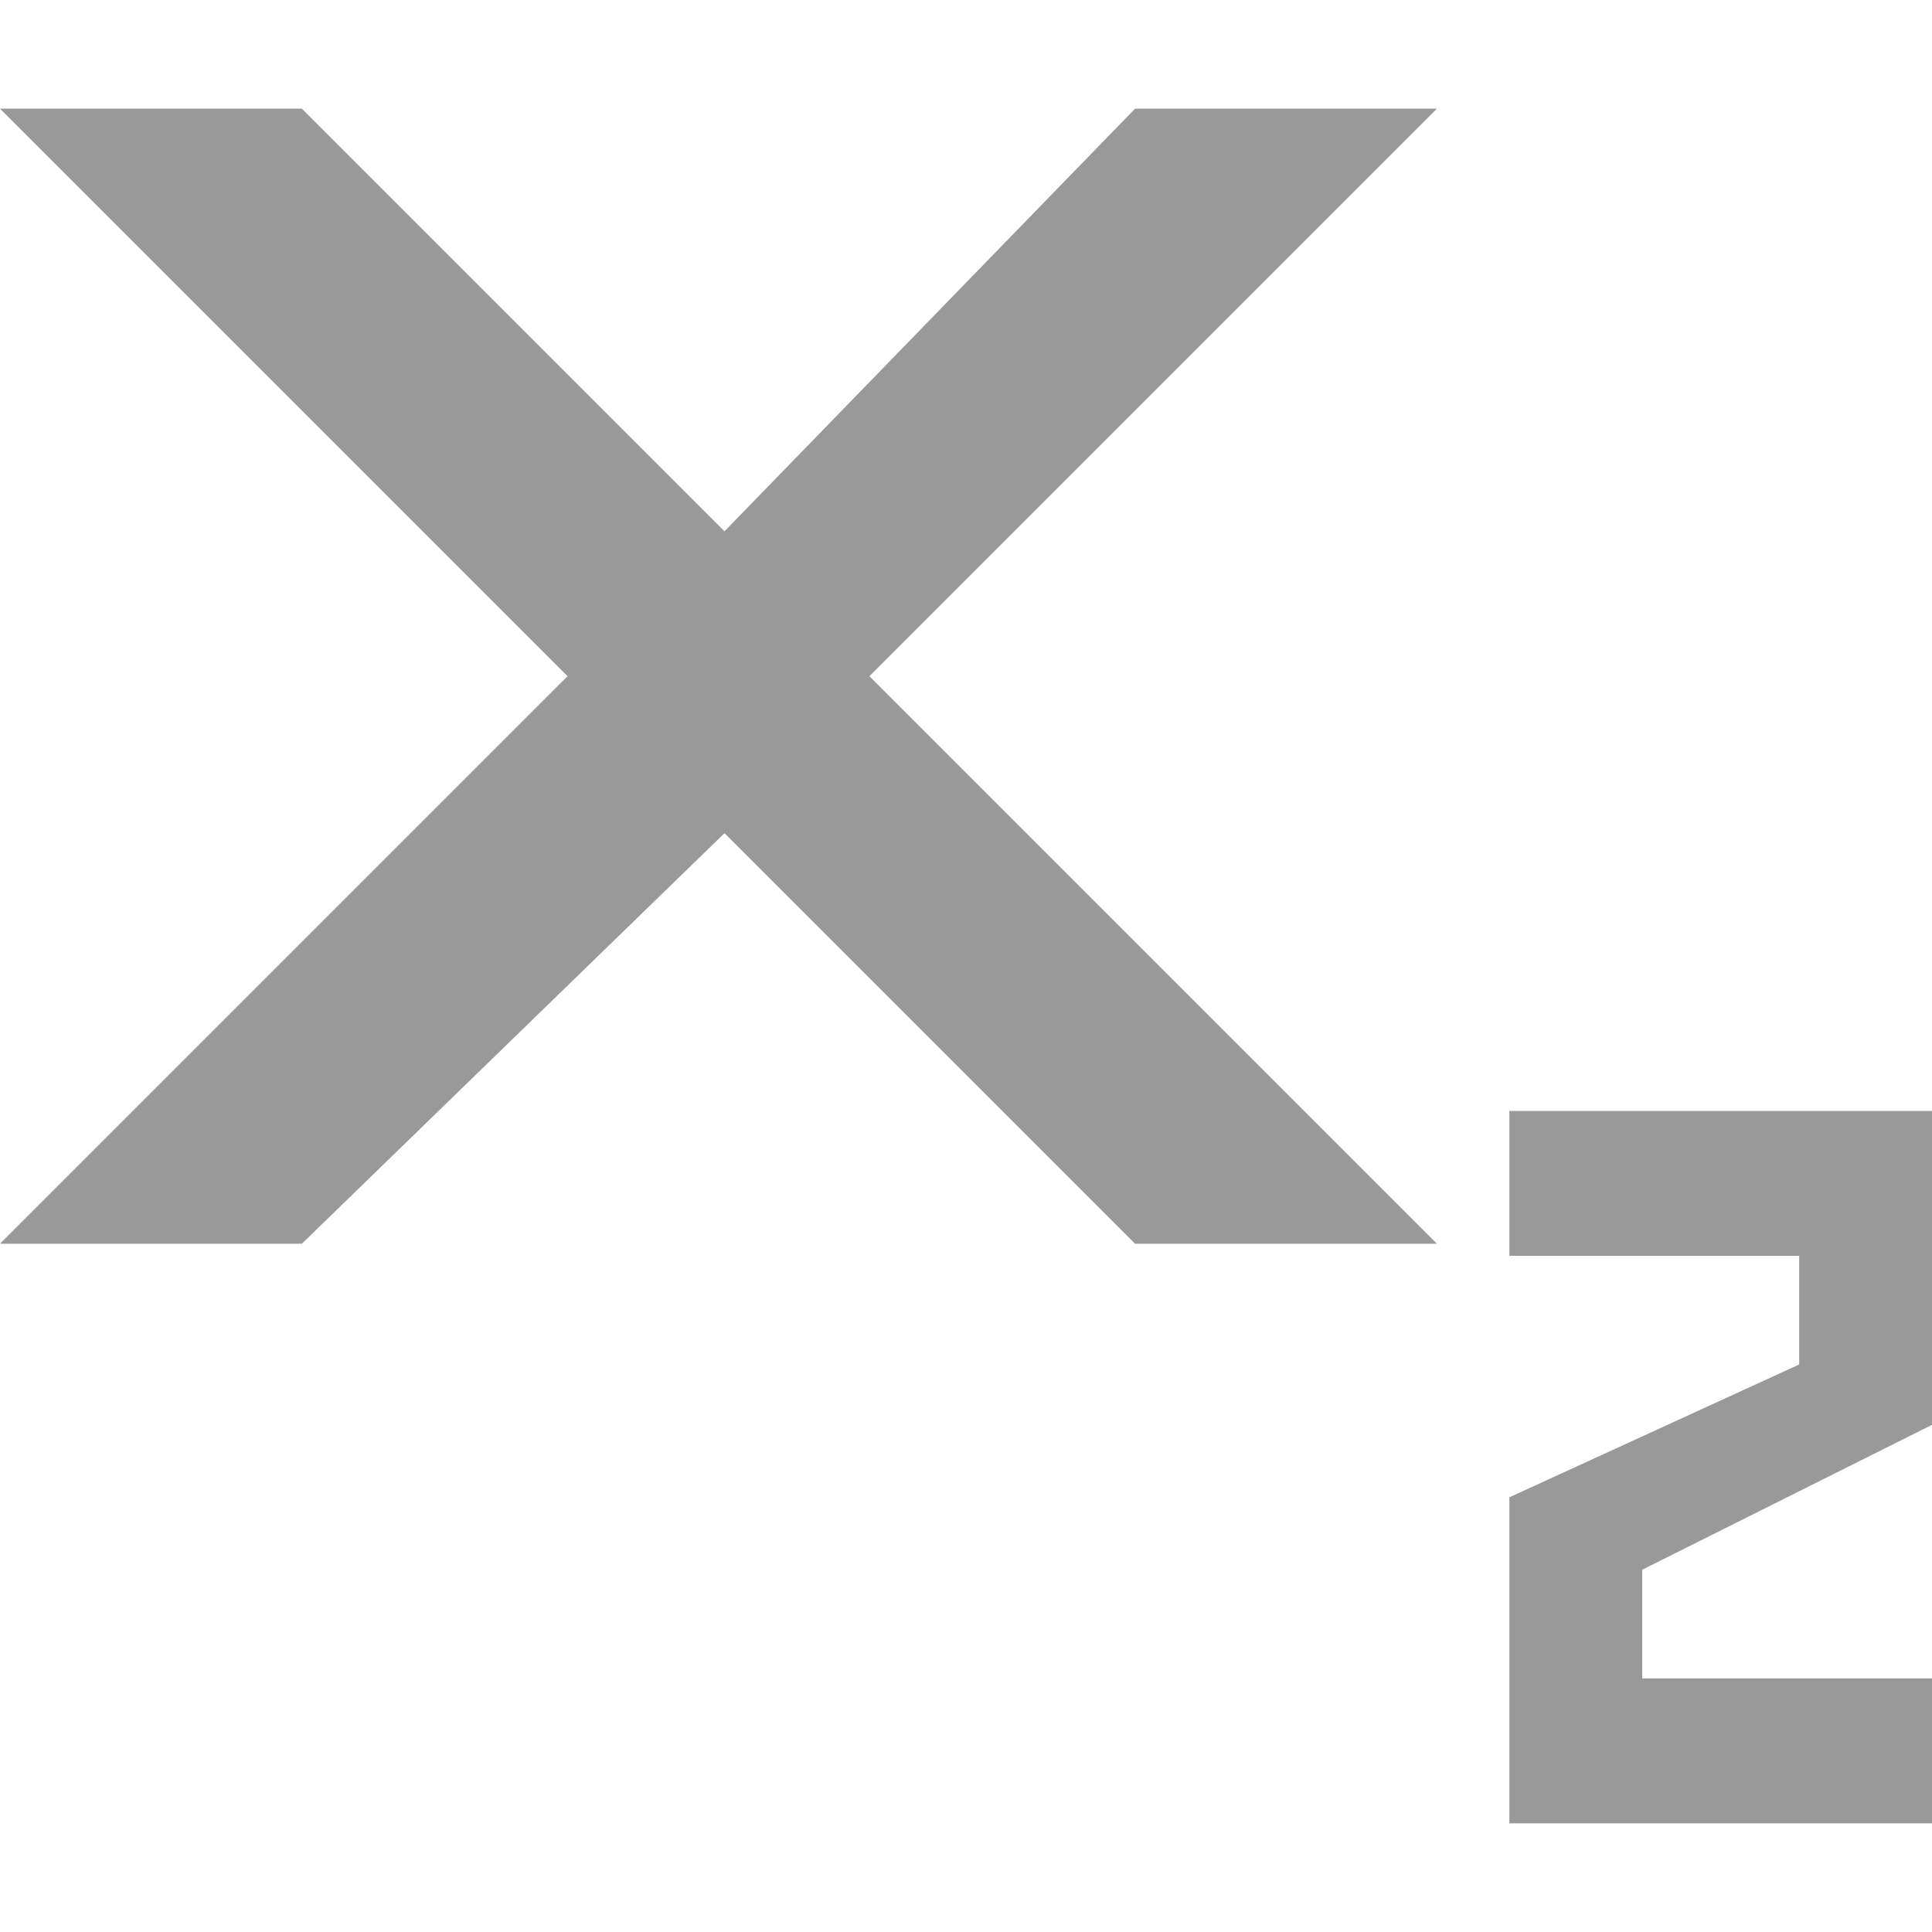
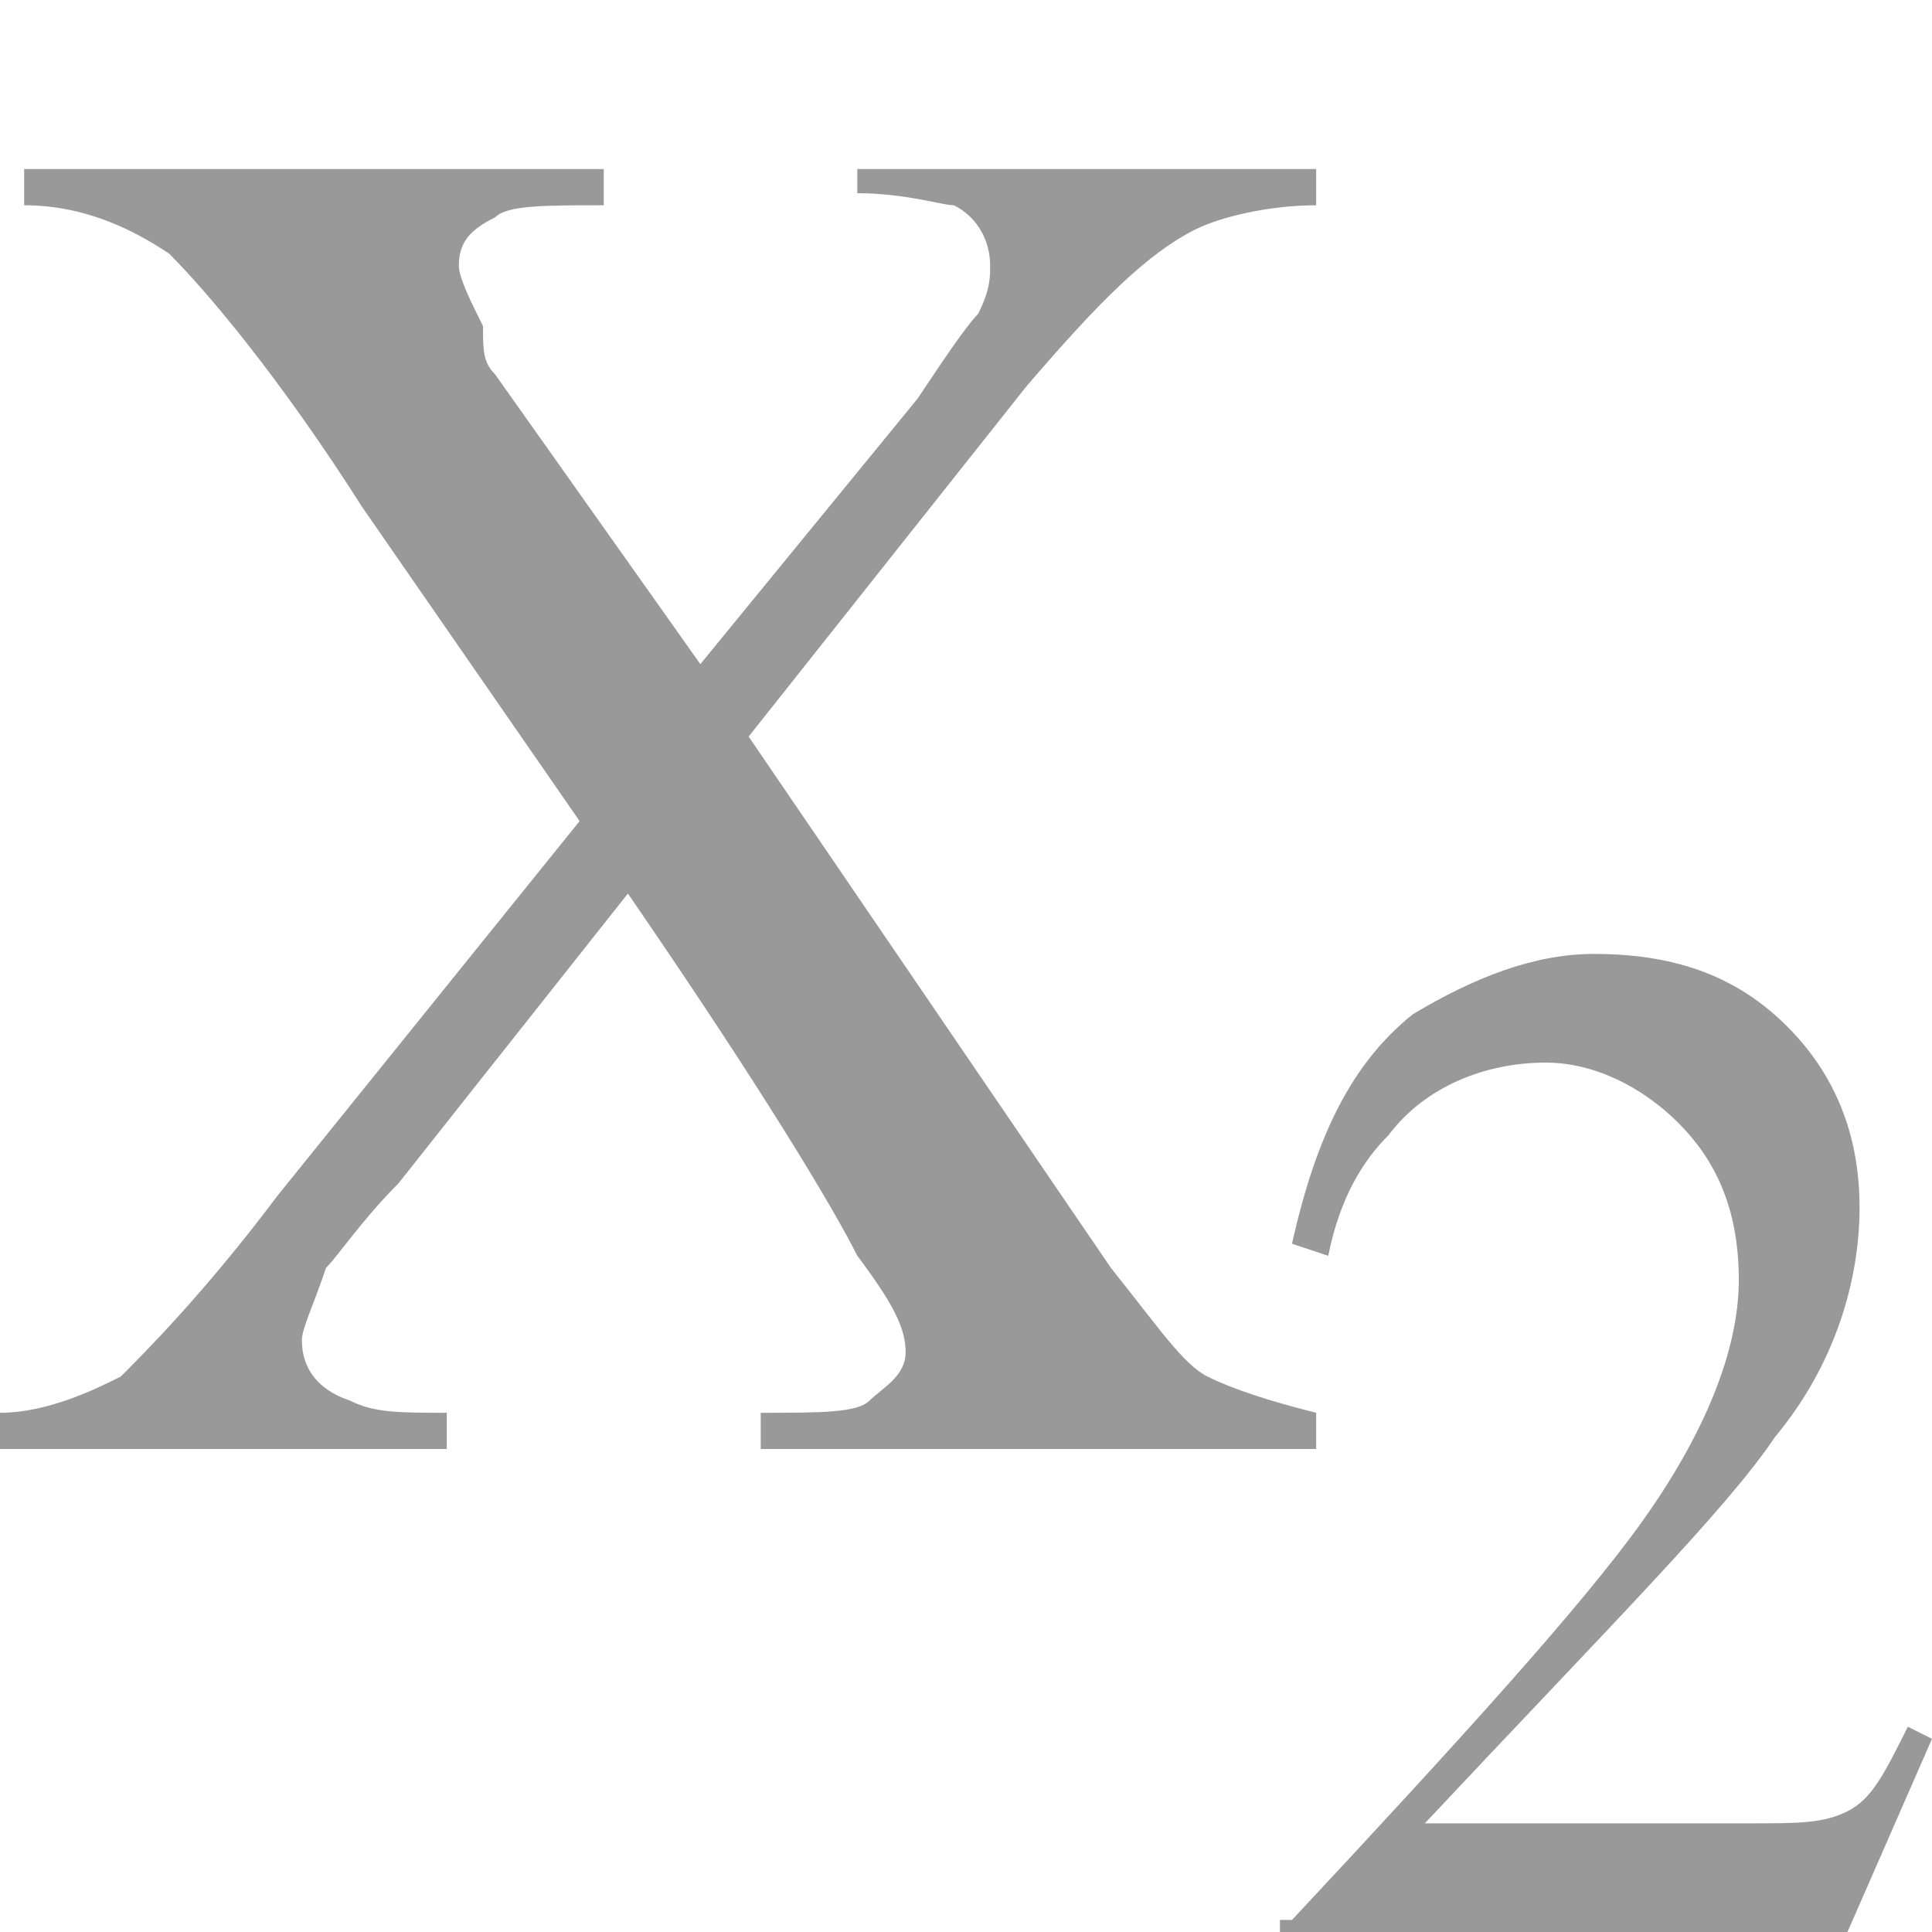
- <svg xmlns="http://www.w3.org/2000/svg" version="1.1" x="0px" y="0px" width="16px" height="16px" viewBox="0 -0.9 16 16" style="overflow:visible;enable-background:new 0 -0.9 16 16;" xml:space="preserve" preserveAspectRatio="xMinYMid meet">
+ <svg xmlns="http://www.w3.org/2000/svg" version="1.1" x="0px" y="0px" width="16px" height="16px" viewBox="0 -1.4 16 16" style="overflow:visible;enable-background:new 0 -1.4 16 16;" xml:space="preserve">
  <defs>
</defs>
-   <path style="fill:#999999;" d="M7.2,4.7l4.7,4.7H9.4L6,6L2.5,9.4H0l4.7-4.7L0,0h2.5L6,3.5L9.4,0h2.5L7.2,4.7z M16,10.9V8.3h-3.5v1.2  h2.4v0.9l-2.4,1.1v2.7H16V13h-2.4v-0.9L16,10.9z" />
+   <path style="fill:#999999;" d="M10.7,14.5c1.4-1.5,2.4-2.6,2.9-3.3s0.8-1.4,0.8-2c0-0.6-0.2-1-0.5-1.3c-0.3-0.3-0.7-0.5-1.1-0.5  c-0.5,0-1,0.2-1.3,0.6c-0.2,0.2-0.4,0.5-0.5,1l-0.3-0.1c0.2-0.9,0.5-1.5,1-1.9c0.5-0.3,1-0.5,1.5-0.5c0.7,0,1.2,0.2,1.6,0.6  s0.6,0.9,0.6,1.5c0,0.6-0.2,1.3-0.7,1.9c-0.4,0.6-1.4,1.6-2.9,3.2h2.7c0.4,0,0.6,0,0.8-0.1c0.2-0.1,0.3-0.3,0.5-0.7L16,13l-0.7,1.6  h-4.7V14.5z M0,10.3c0.4,0,0.8-0.2,1-0.3c0.2-0.2,0.7-0.7,1.3-1.5l2.5-3.1L3,2.8C2.3,1.7,1.7,1,1.4,0.7C1.1,0.5,0.7,0.3,0.2,0.3V0H5  v0.3c-0.5,0-0.8,0-0.9,0.1C3.9,0.5,3.8,0.6,3.8,0.8c0,0.1,0.1,0.3,0.2,0.5C4,1.5,4,1.6,4.1,1.7l1.7,2.4l1.8-2.2  C7.8,1.6,8,1.3,8.1,1.2C8.2,1,8.2,0.9,8.2,0.8c0-0.2-0.1-0.4-0.3-0.5c-0.1,0-0.4-0.1-0.8-0.1V0h3.8v0.3c-0.4,0-0.8,0.1-1,0.2  C9.5,0.7,9.1,1.1,8.5,1.8L6.2,4.7l3,4.4C9.6,9.6,9.8,9.9,10,10s0.5,0.2,0.9,0.3v0.3H6.3v-0.3c0.5,0,0.8,0,0.9-0.1S7.5,10,7.5,9.8  c0-0.2-0.1-0.4-0.4-0.8C6.9,8.6,6.3,7.6,5.2,6L3.3,8.4C3,8.7,2.8,9,2.7,9.1C2.6,9.4,2.5,9.6,2.5,9.7c0,0.2,0.1,0.4,0.4,0.5  c0.2,0.1,0.4,0.1,0.8,0.1v0.3H0V10.3z" />
</svg>
